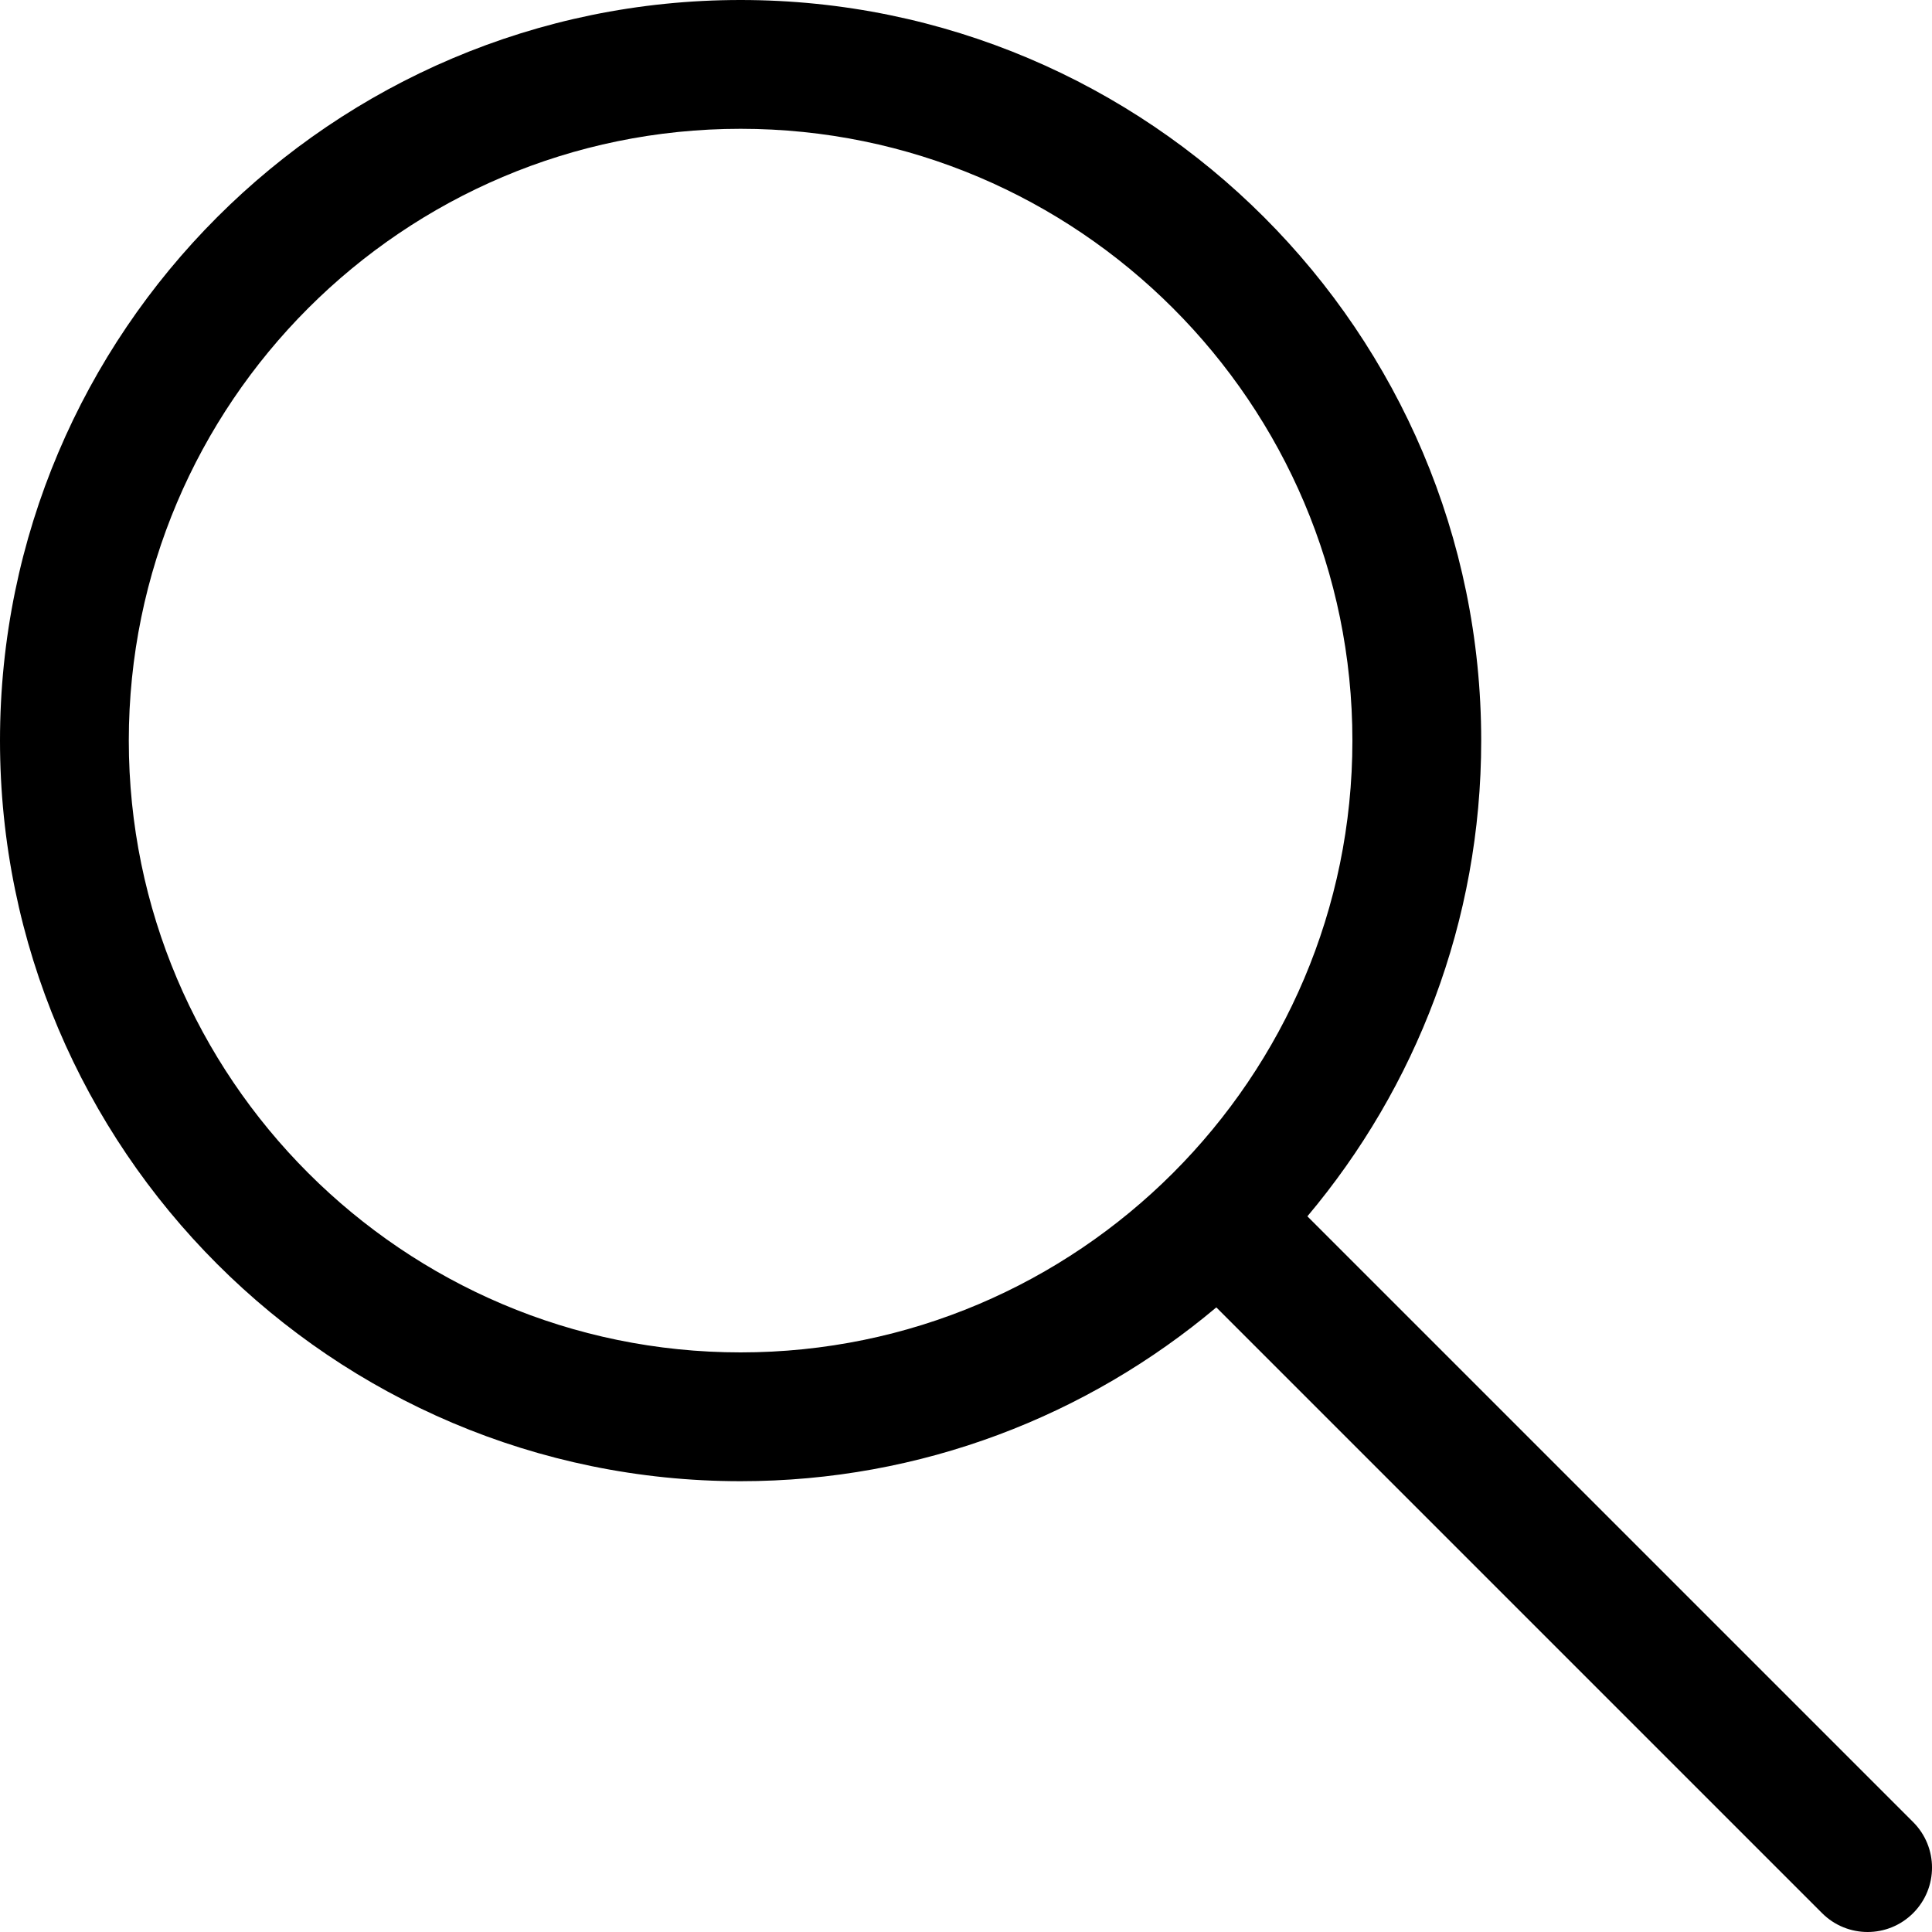
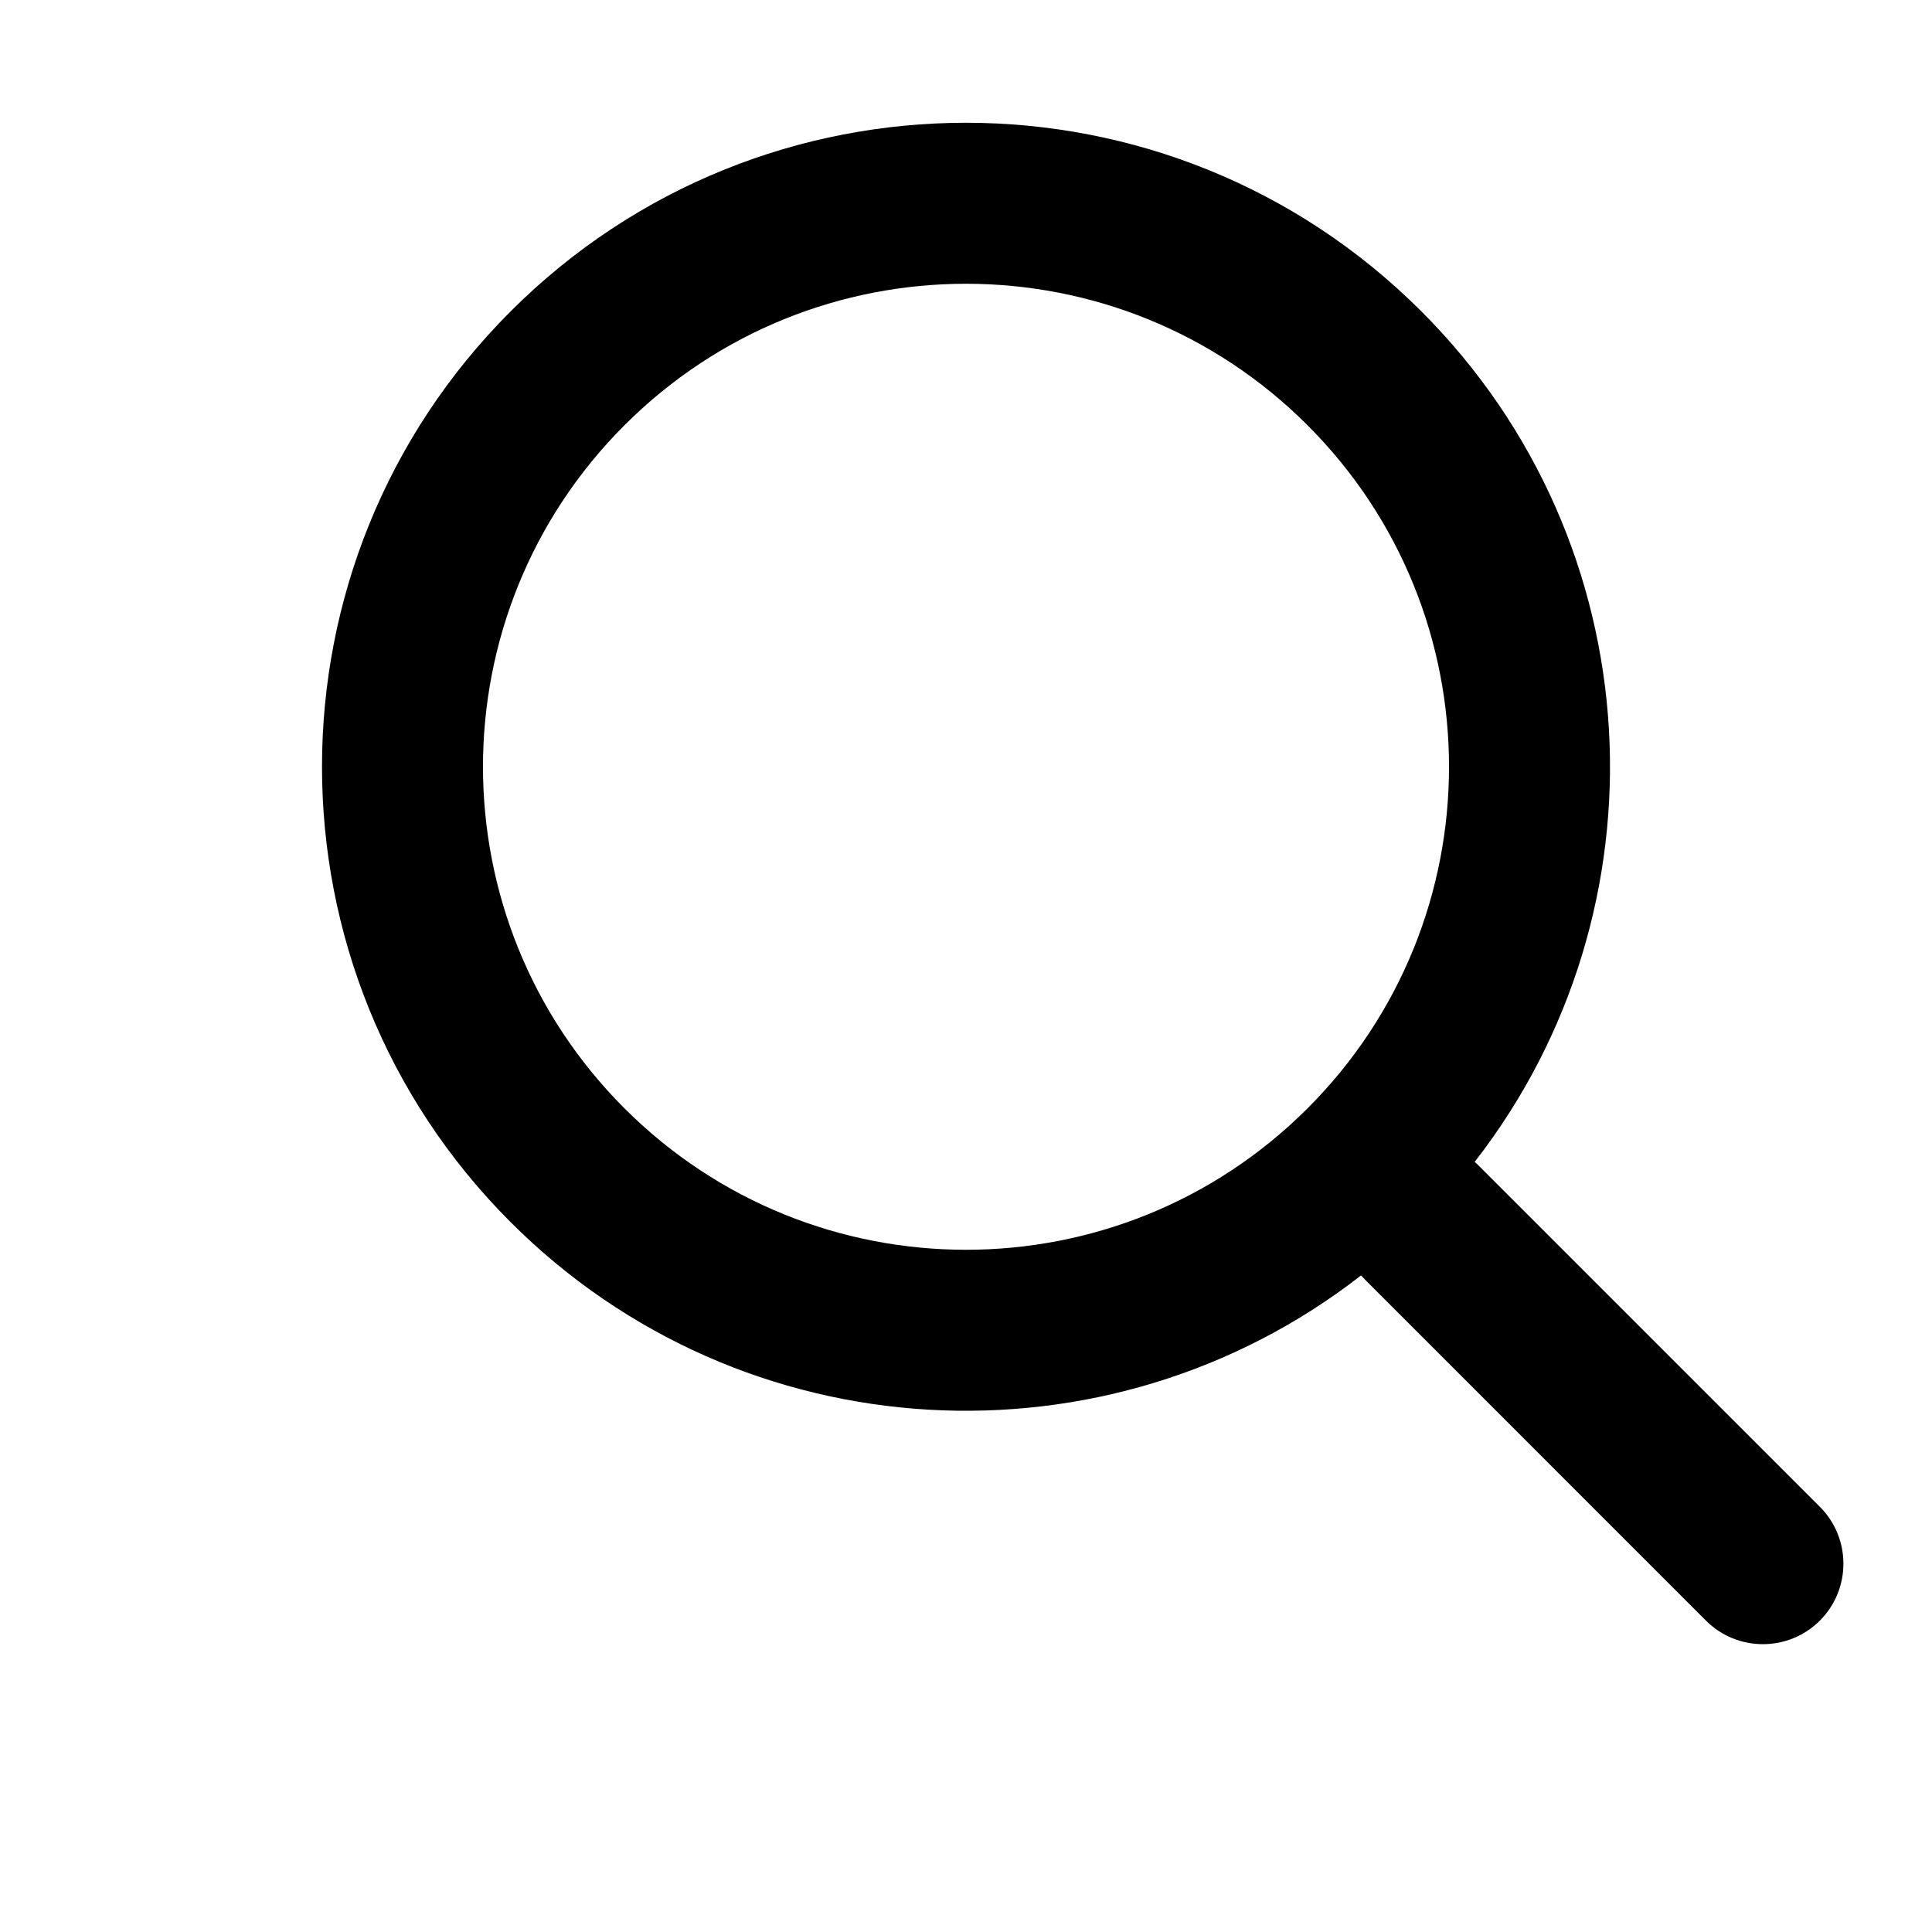
- <svg xmlns="http://www.w3.org/2000/svg" version="1.1" x="0px" y="0px" viewBox="3 -3 30 30" style="enable-background:new 3 -3 30 30;" xml:space="preserve">
-   <g id="Layer_1">
- </g>
-   <g id="Search_Place_2">
- </g>
-   <g id="Search_Plus">
- </g>
-   <g id="Search_Minus">
- </g>
-   <g id="Search">
-     <g>
-       <g>
-         <path d="M32.707,25.293l-9.406-9.406C24.983,13.887,26,11.311,26,8.5C26,2.159,20.841-3,14.5-3S3,2.159,3,8.5S8.159,20,14.5,20     c2.811,0,5.387-1.017,7.387-2.699l9.406,9.406C31.488,26.902,31.744,27,32,27s0.512-0.098,0.707-0.293     C33.098,26.316,33.098,25.684,32.707,25.293z M14.5,18C9.262,18,5,13.738,5,8.5S9.262-1,14.5-1S24,3.262,24,8.5     S19.738,18,14.5,18z" />
-       </g>
-     </g>
-   </g>
+ <svg xmlns="http://www.w3.org/2000/svg" width="24" height="24" viewBox="0 0 24 24" fill="none">
+   <path fill-rule="evenodd" clip-rule="evenodd" d="M18.319 14.433C20.763 11.294 20.542 6.753 17.657 3.868C14.533 0.744 9.467 0.744 6.343 3.868C3.219 6.992 3.219 12.058 6.343 15.182C9.228 18.067 13.769 18.288 16.907 15.844C16.921 15.86 16.935 15.874 16.95 15.889L21.192 20.132C21.583 20.522 22.216 20.522 22.607 20.132C22.997 19.741 22.997 19.108 22.607 18.718L18.364 14.475C18.349 14.46 18.334 14.446 18.319 14.433ZM16.243 5.283C18.586 7.626 18.586 11.425 16.243 13.768C13.899 16.111 10.101 16.111 7.757 13.768C5.414 11.425 5.414 7.626 7.757 5.283C10.101 2.939 13.899 2.939 16.243 5.283Z" fill="currentColor" />
</svg>
